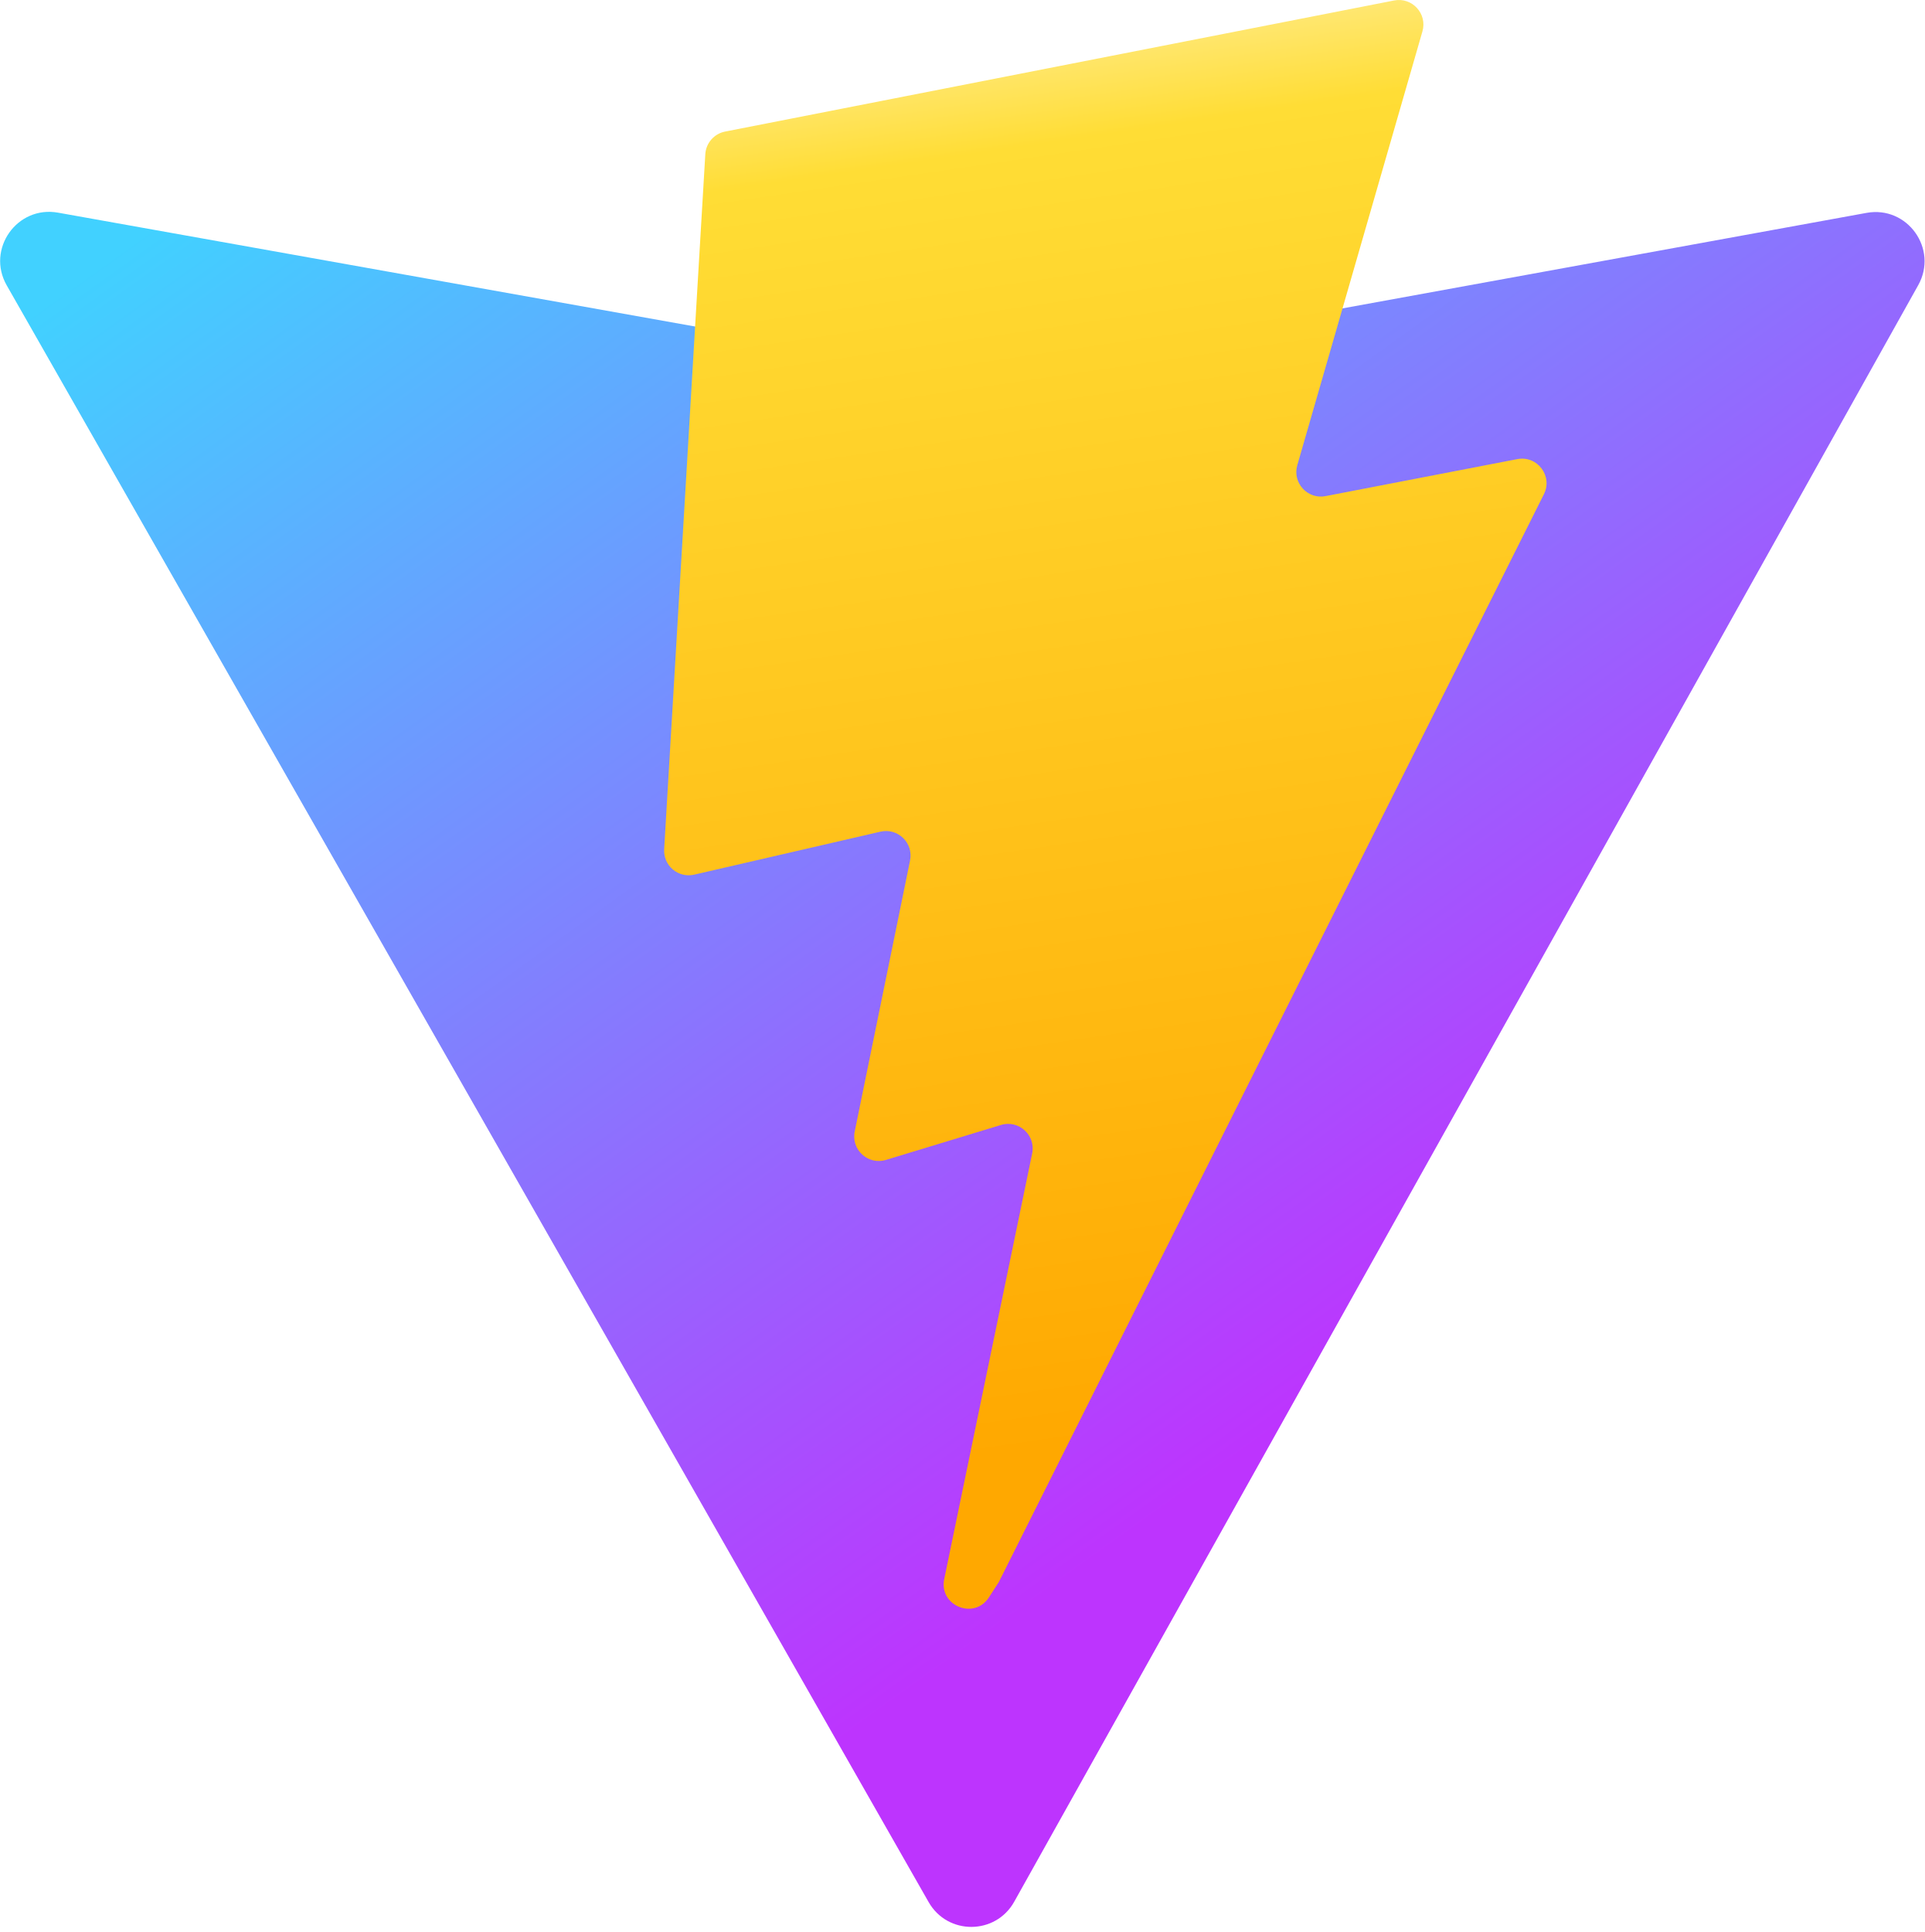
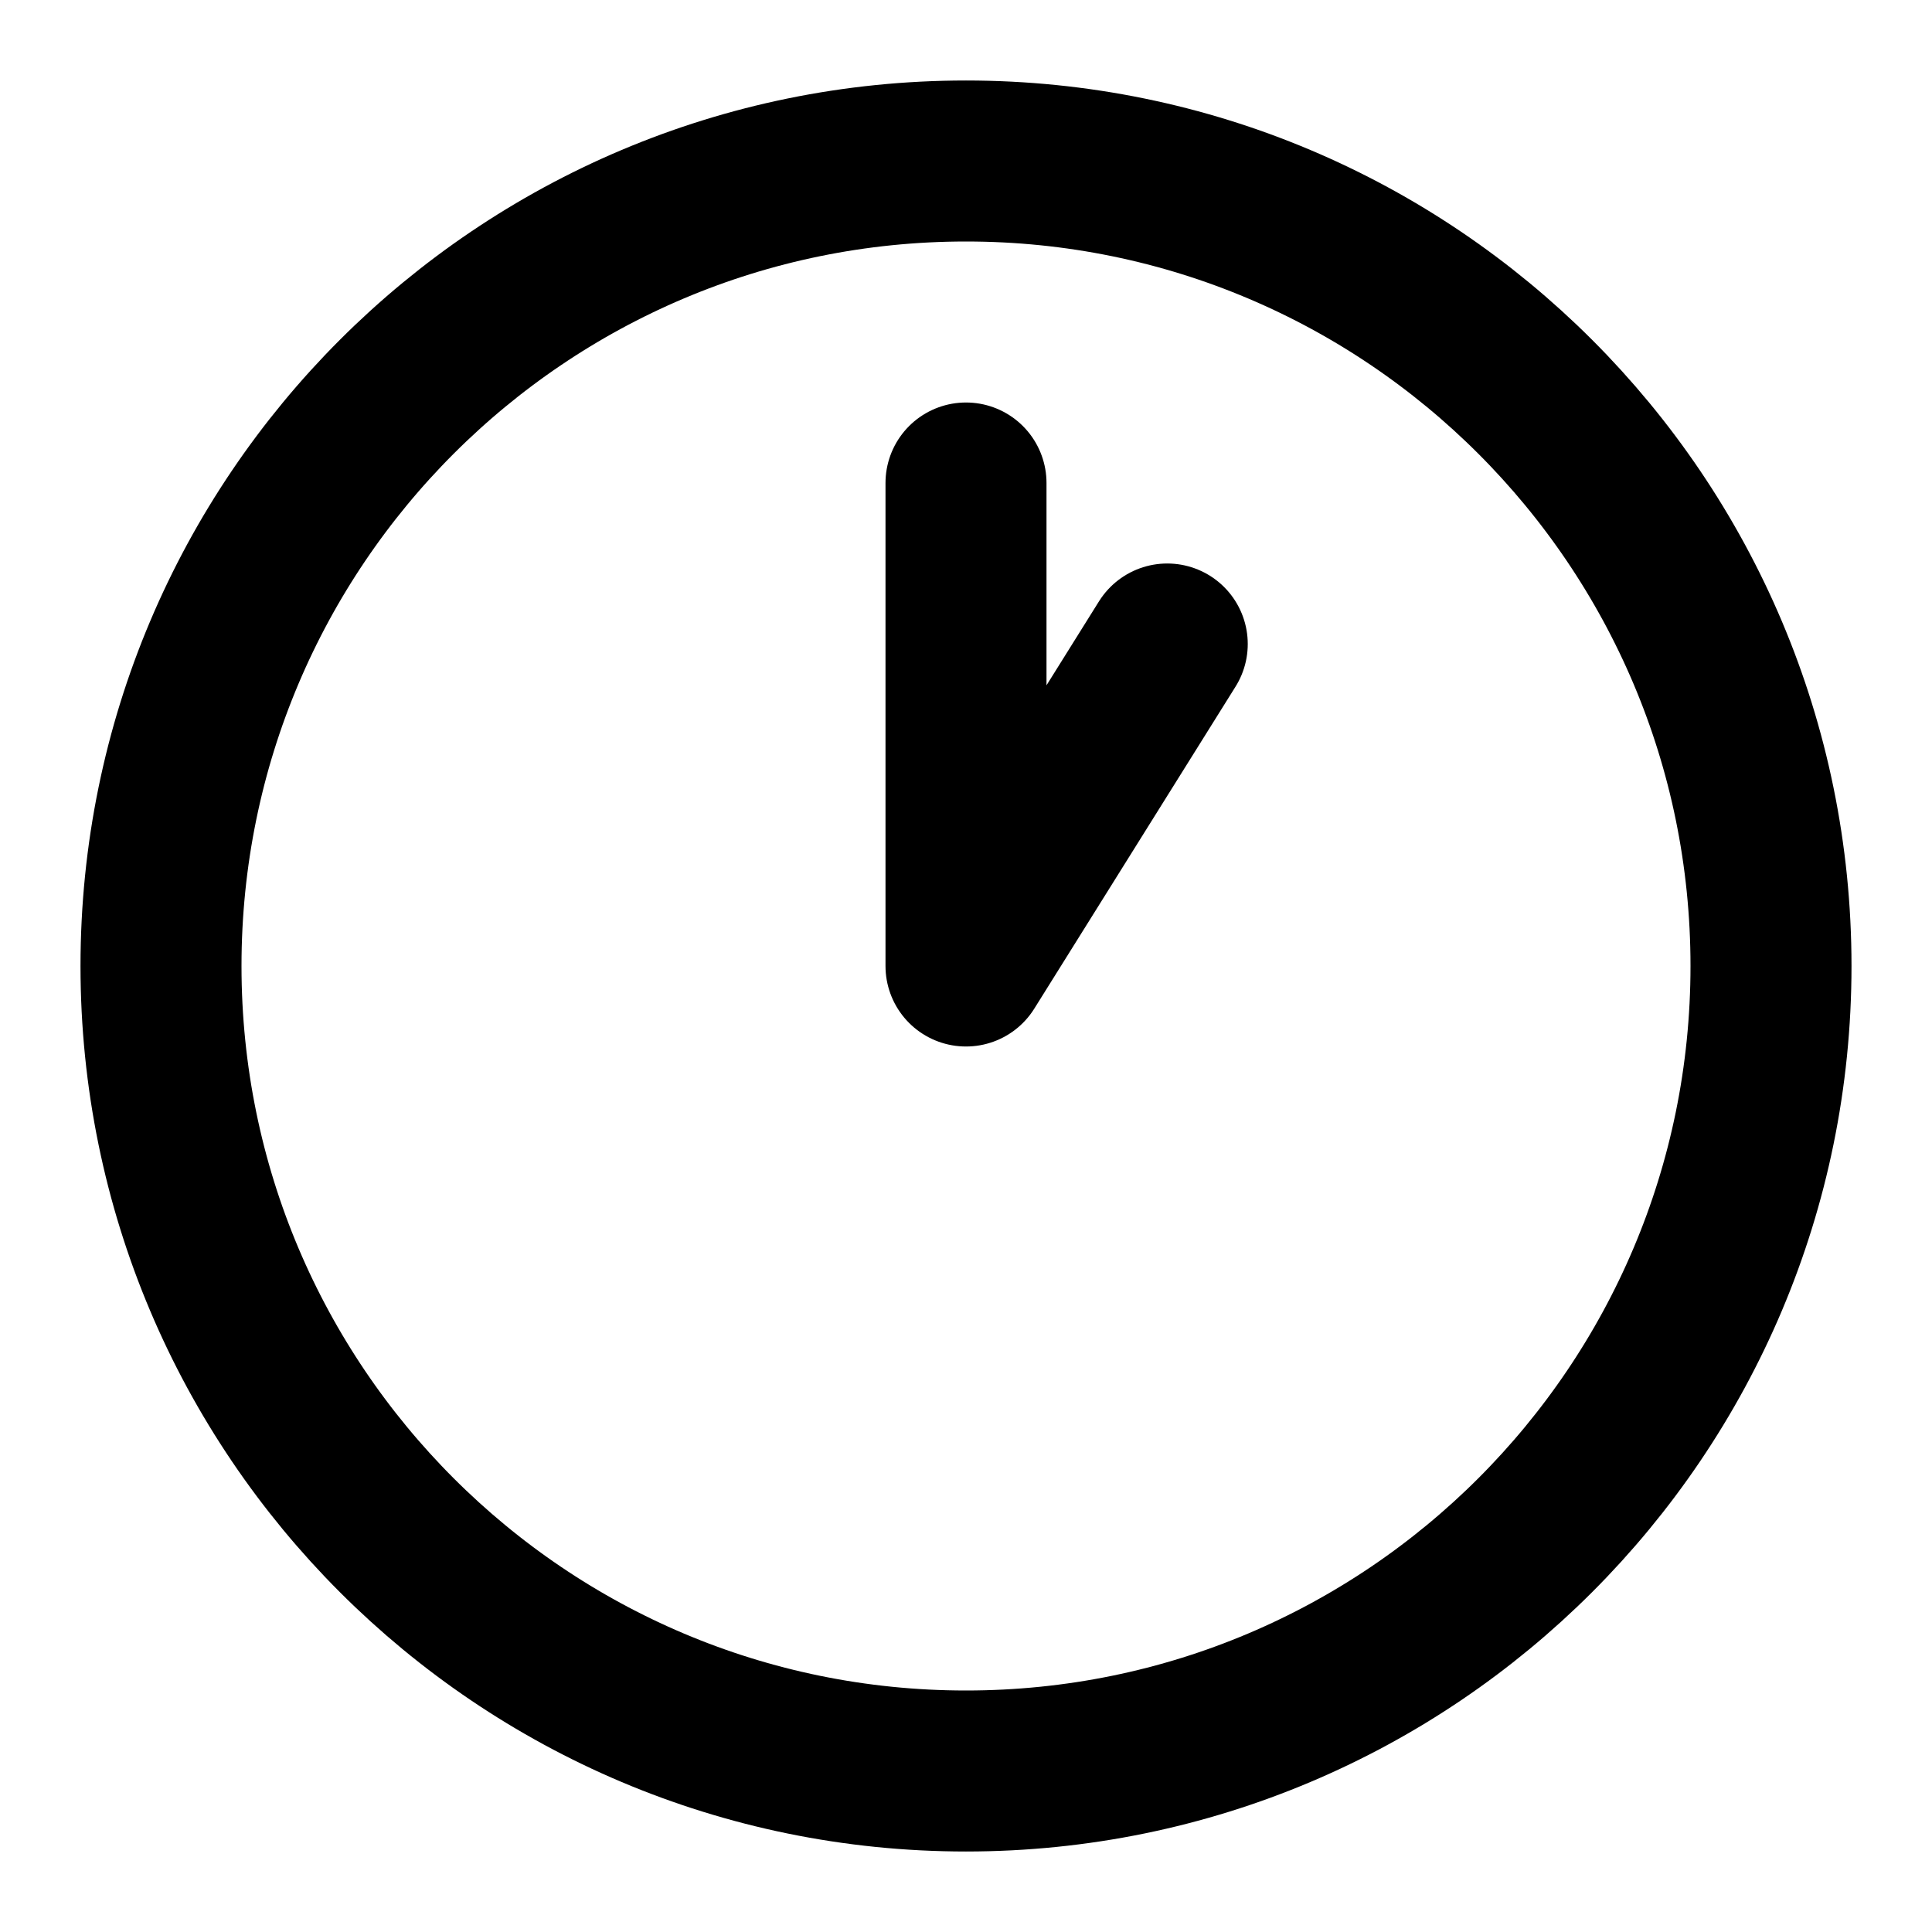
- <svg xmlns="http://www.w3.org/2000/svg" aria-hidden="true" role="img" class="iconify iconify--logos" width="31.88" height="32" preserveAspectRatio="xMidYMid meet" viewBox="0 0 256 257">
-   <defs>
-     <linearGradient id="IconifyId1813088fe1fbc01fb466" x1="-.828%" x2="57.636%" y1="7.652%" y2="78.411%">
-       <stop offset="0%" stop-color="#41D1FF" />
-       <stop offset="100%" stop-color="#BD34FE" />
-     </linearGradient>
-     <linearGradient id="IconifyId1813088fe1fbc01fb467" x1="43.376%" x2="50.316%" y1="2.242%" y2="89.03%">
-       <stop offset="0%" stop-color="#FFEA83" />
-       <stop offset="8.333%" stop-color="#FFDD35" />
-       <stop offset="100%" stop-color="#FFA800" />
-     </linearGradient>
-   </defs>
-   <path fill="url(#IconifyId1813088fe1fbc01fb466)" d="M255.153 37.938L134.897 252.976c-2.483 4.44-8.862 4.466-11.382.048L.875 37.958c-2.746-4.814 1.371-10.646 6.827-9.67l120.385 21.517a6.537 6.537 0 0 0 2.322-.004l117.867-21.483c5.438-.991 9.574 4.796 6.877 9.62Z" />
-   <path fill="url(#IconifyId1813088fe1fbc01fb467)" d="M185.432.063L96.44 17.501a3.268 3.268 0 0 0-2.634 3.014l-5.474 92.456a3.268 3.268 0 0 0 3.997 3.378l24.777-5.718c2.318-.535 4.413 1.507 3.936 3.838l-7.361 36.047c-.495 2.426 1.782 4.5 4.151 3.78l15.304-4.649c2.372-.72 4.652 1.36 4.15 3.788l-11.698 56.621c-.732 3.542 3.979 5.473 5.943 2.437l1.313-2.028l72.516-144.72c1.215-2.423-.88-5.186-3.54-4.672l-25.505 4.922c-2.396.462-4.435-1.77-3.759-4.114l16.646-57.705c.677-2.35-1.37-4.583-3.769-4.113Z" />
+ <svg xmlns="http://www.w3.org/2000/svg" width="24" height="24" viewBox="0 0 24 24" fill="none" stroke="currentColor" stroke-width="2" stroke-linecap="round" stroke-linejoin="round" class="lucide lucide-clock-1">
+   <circle cx="12" cy="12" r="10" />
+   <polyline points="12 6 12 12 14.5 8" />
</svg>
